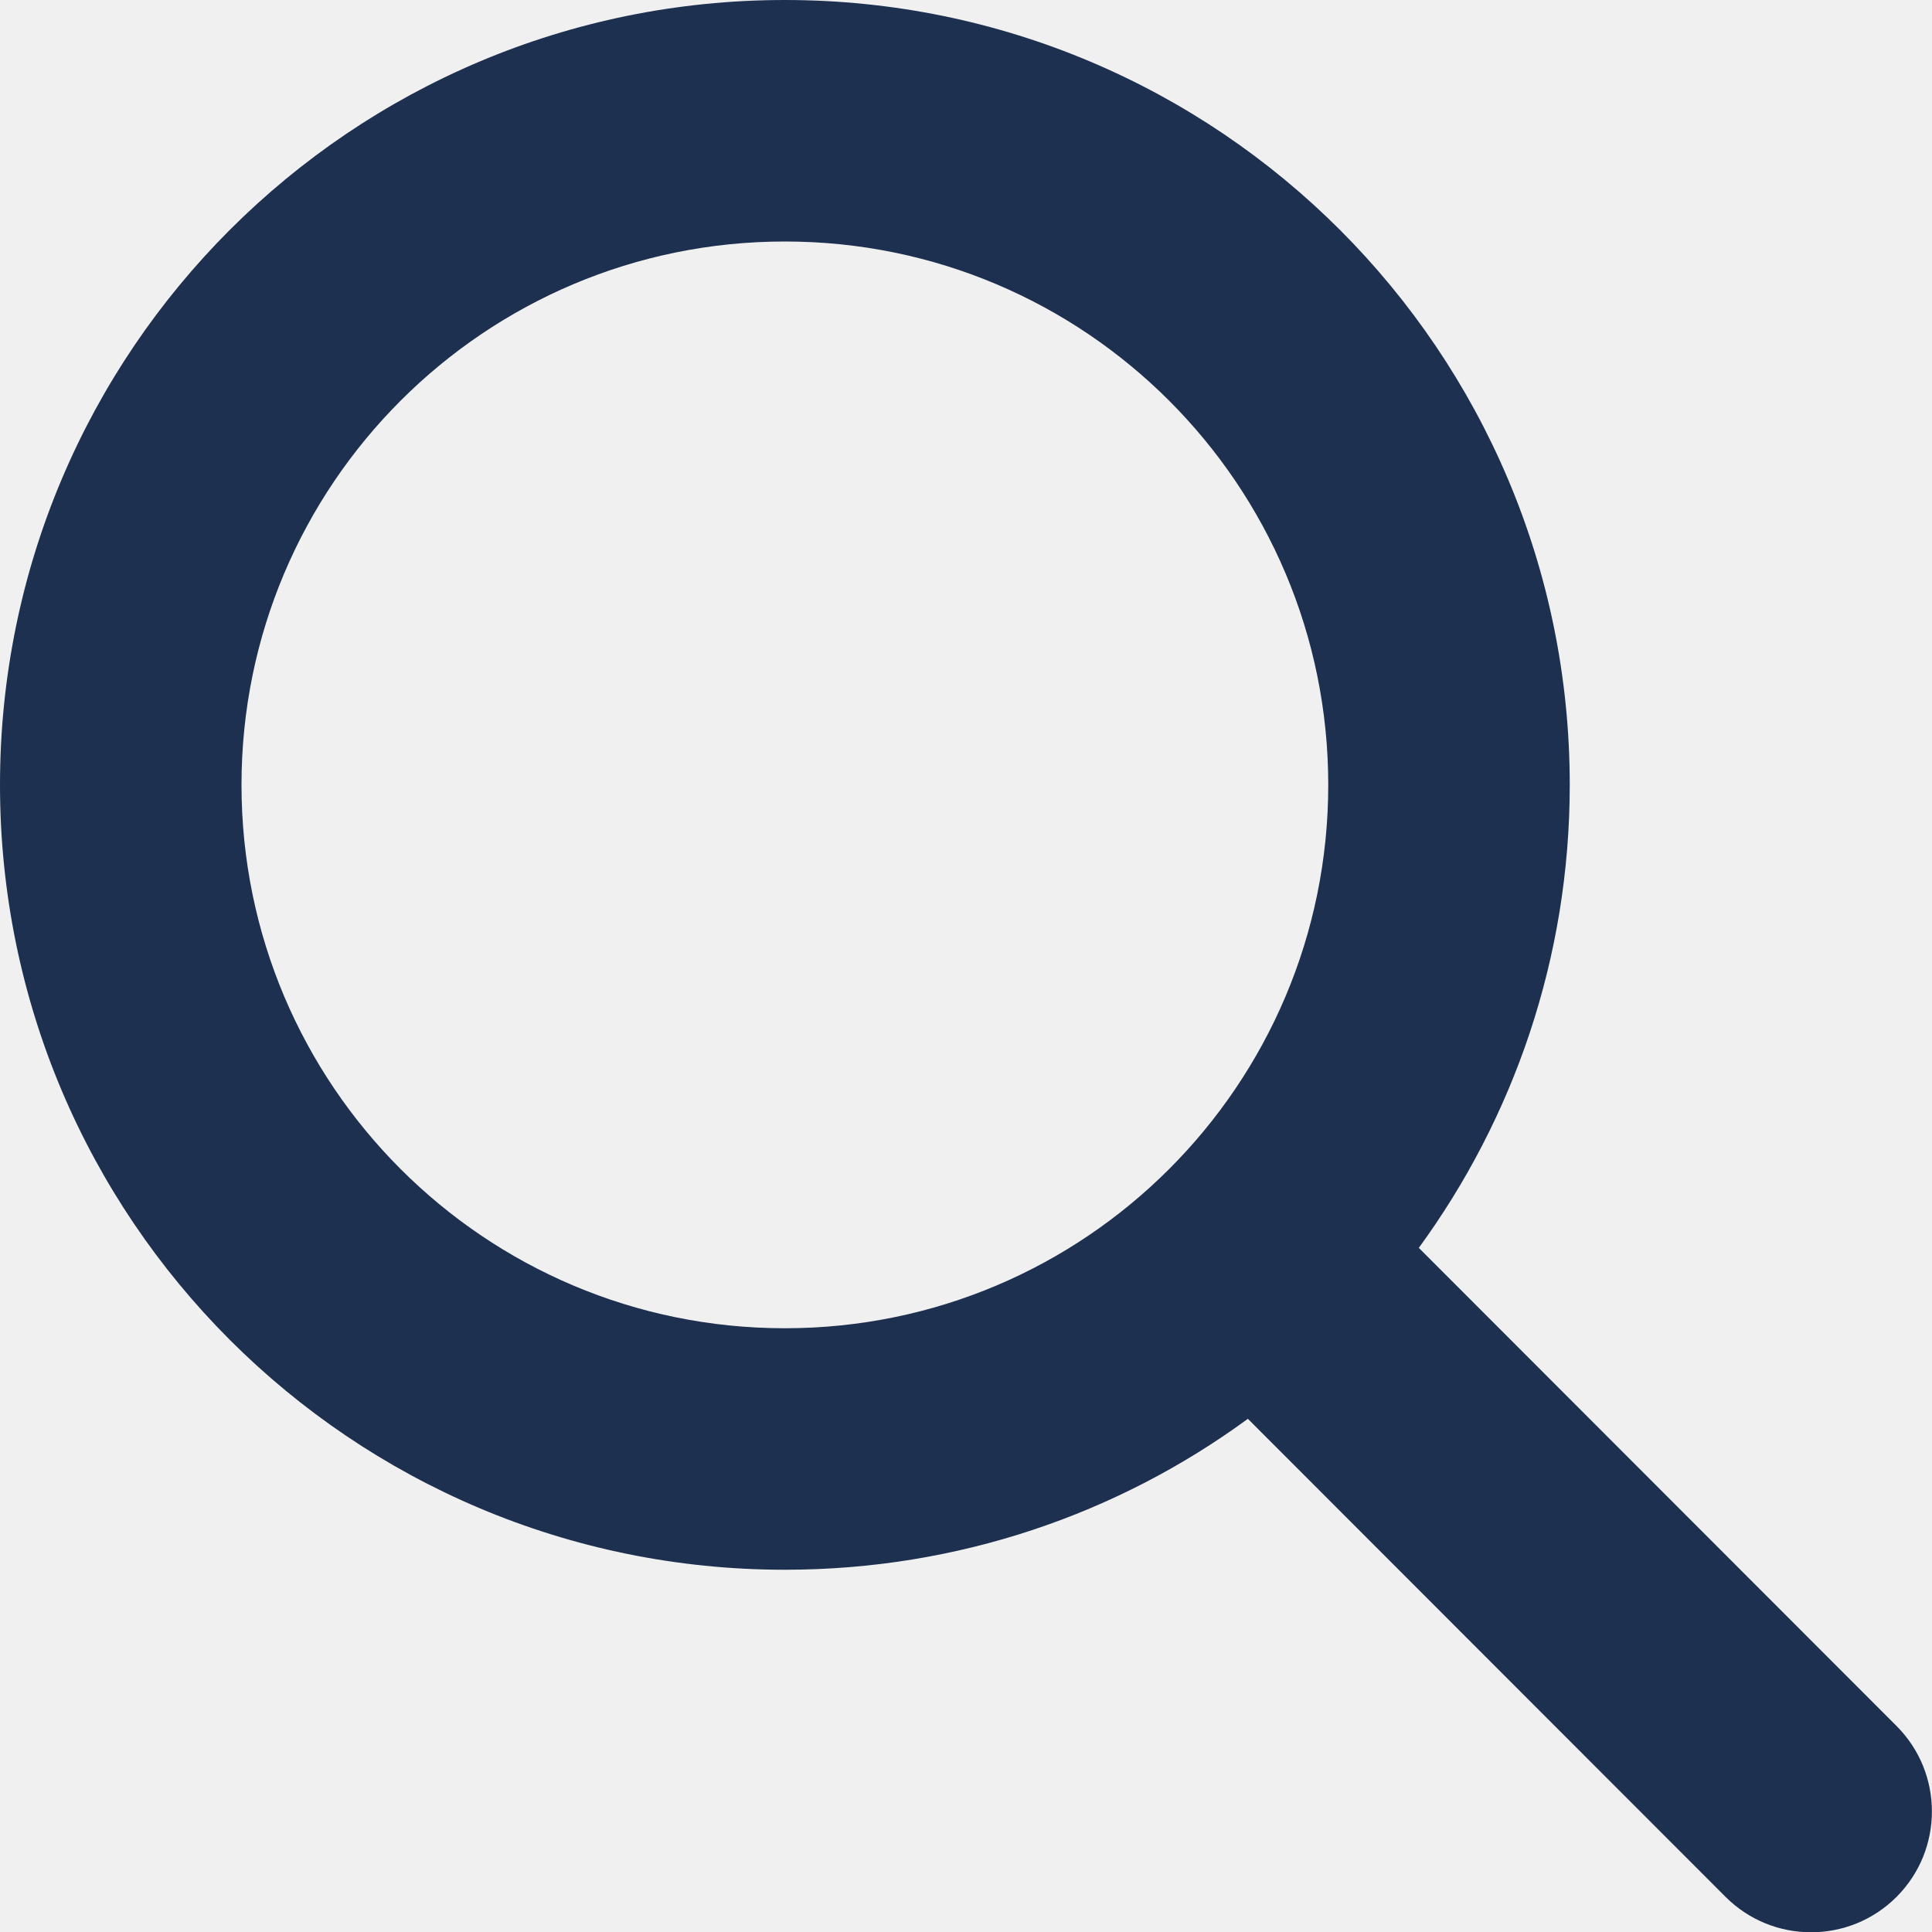
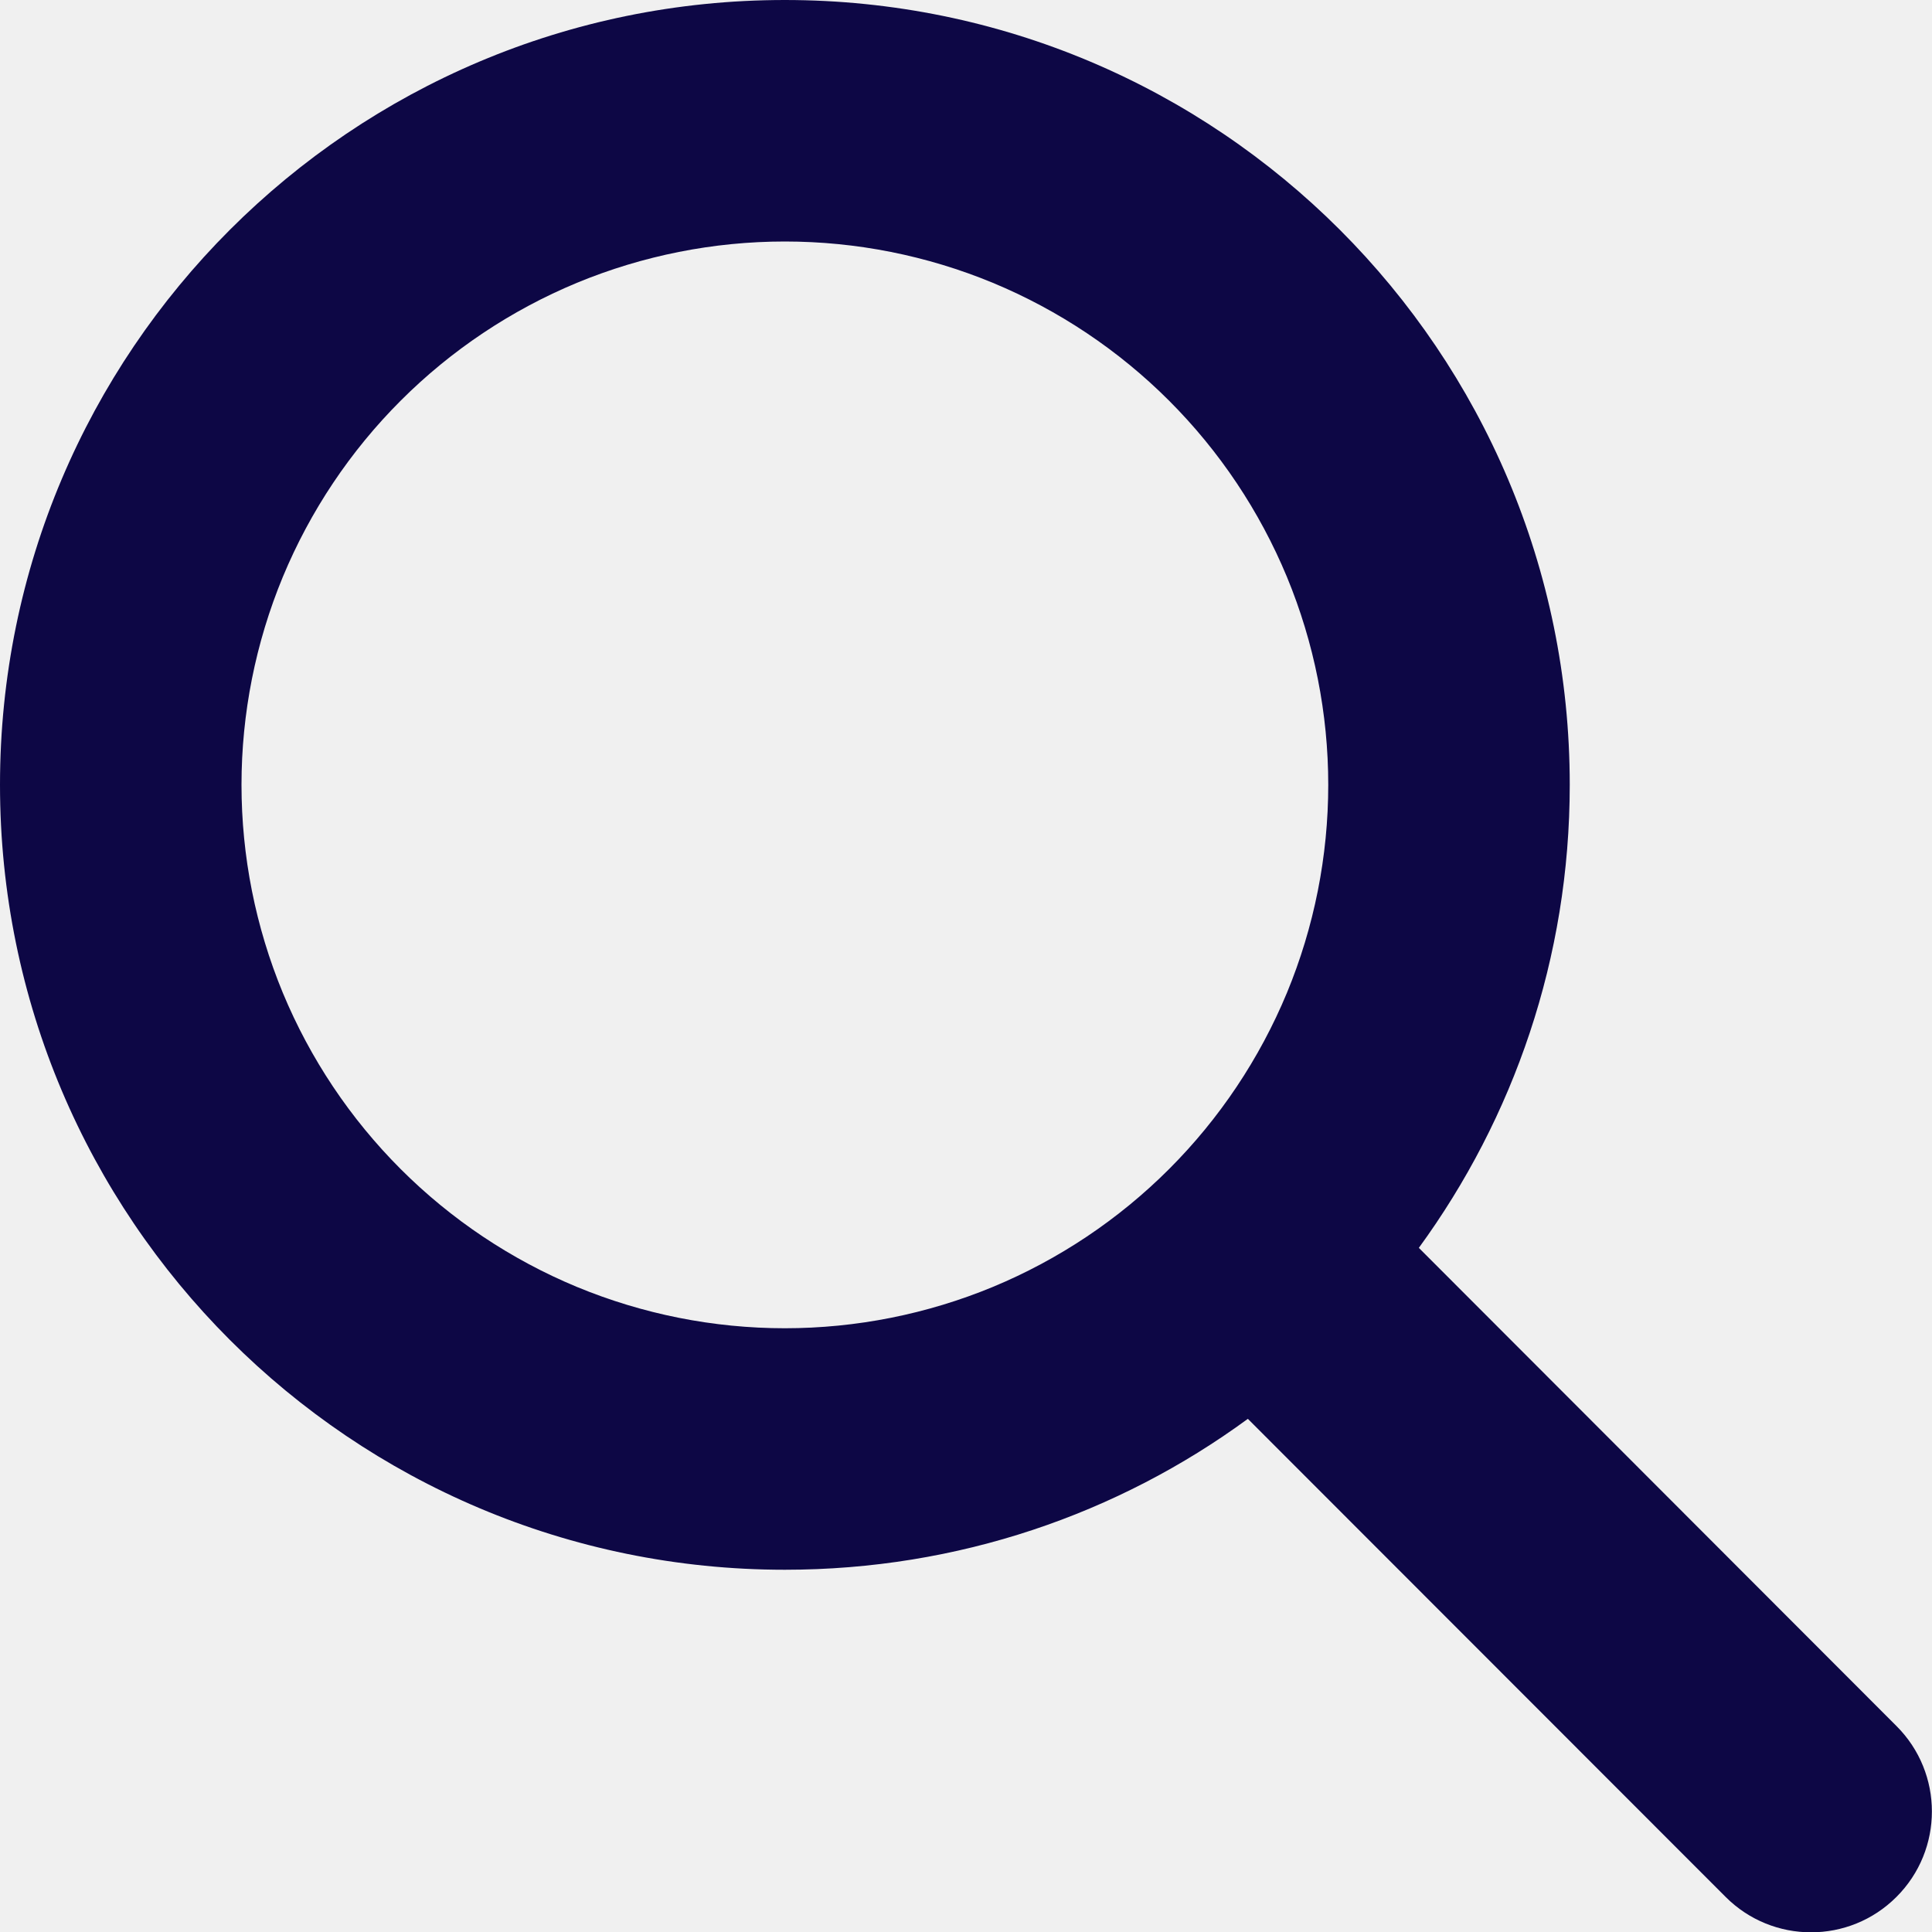
- <svg xmlns="http://www.w3.org/2000/svg" height="16" width="16" viewBox="0 0 512 512">
-   <path opacity="1" fill="#1E3050" d="M416 208c0 45.9-14.9 88.3-40 122.7L502.6 457.4c12.5 12.5 12.5 32.8 0 45.3s-32.8 12.5-45.3 0L330.7 376c-34.4 25.2-76.8 40-122.7 40C93.1 416 0 322.9 0 208S93.1 0 208 0S416 93.1 416 208zM208 352a144 144 0 1 0 0-288 144 144 0 1 0 0 288z" />
+ <svg xmlns="http://www.w3.org/2000/svg" width="18" height="18" viewBox="0 0 18 18" fill="none">
+   <g id="magnifying-glass-solid 1" clip-path="url(#clip0_3_121)">
+     <path id="Vector" d="M14.625 7.312C14.625 8.926 14.101 10.417 13.219 11.626L17.669 16.081C18.109 16.52 18.109 17.234 17.669 17.673C17.23 18.113 16.516 18.113 16.077 17.673L11.626 13.219C10.417 14.105 8.926 14.625 7.312 14.625C3.273 14.625 0 11.352 0 7.312C0 3.273 3.273 0 7.312 0C11.352 0 14.625 3.273 14.625 7.312ZM7.312 12.375C7.977 12.375 8.636 12.244 9.25 11.99C9.864 11.735 10.422 11.362 10.892 10.892C11.362 10.422 11.735 9.864 11.99 9.25C12.244 8.636 12.375 7.977 12.375 7.312C12.375 6.648 12.244 5.989 11.99 5.375C11.735 4.761 11.362 4.203 10.892 3.733C10.422 3.263 9.864 2.89 9.25 2.635C8.636 2.381 7.977 2.25 7.312 2.25C6.648 2.25 5.989 2.381 5.375 2.635C4.761 2.89 4.203 3.263 3.733 3.733C3.263 4.203 2.89 4.761 2.635 5.375C2.381 5.989 2.25 6.648 2.25 7.312C2.25 7.977 2.381 8.636 2.635 9.25C2.89 9.864 3.263 10.422 3.733 10.892C4.203 11.362 4.761 11.735 5.375 11.99C5.989 12.244 6.648 12.375 7.312 12.375Z" fill="#0D0745" />
+   </g>
+   <defs>
+     <clipPath id="clip0_3_121">
+       <rect width="18" height="18" fill="white" />
+     </clipPath>
+   </defs>
</svg>
